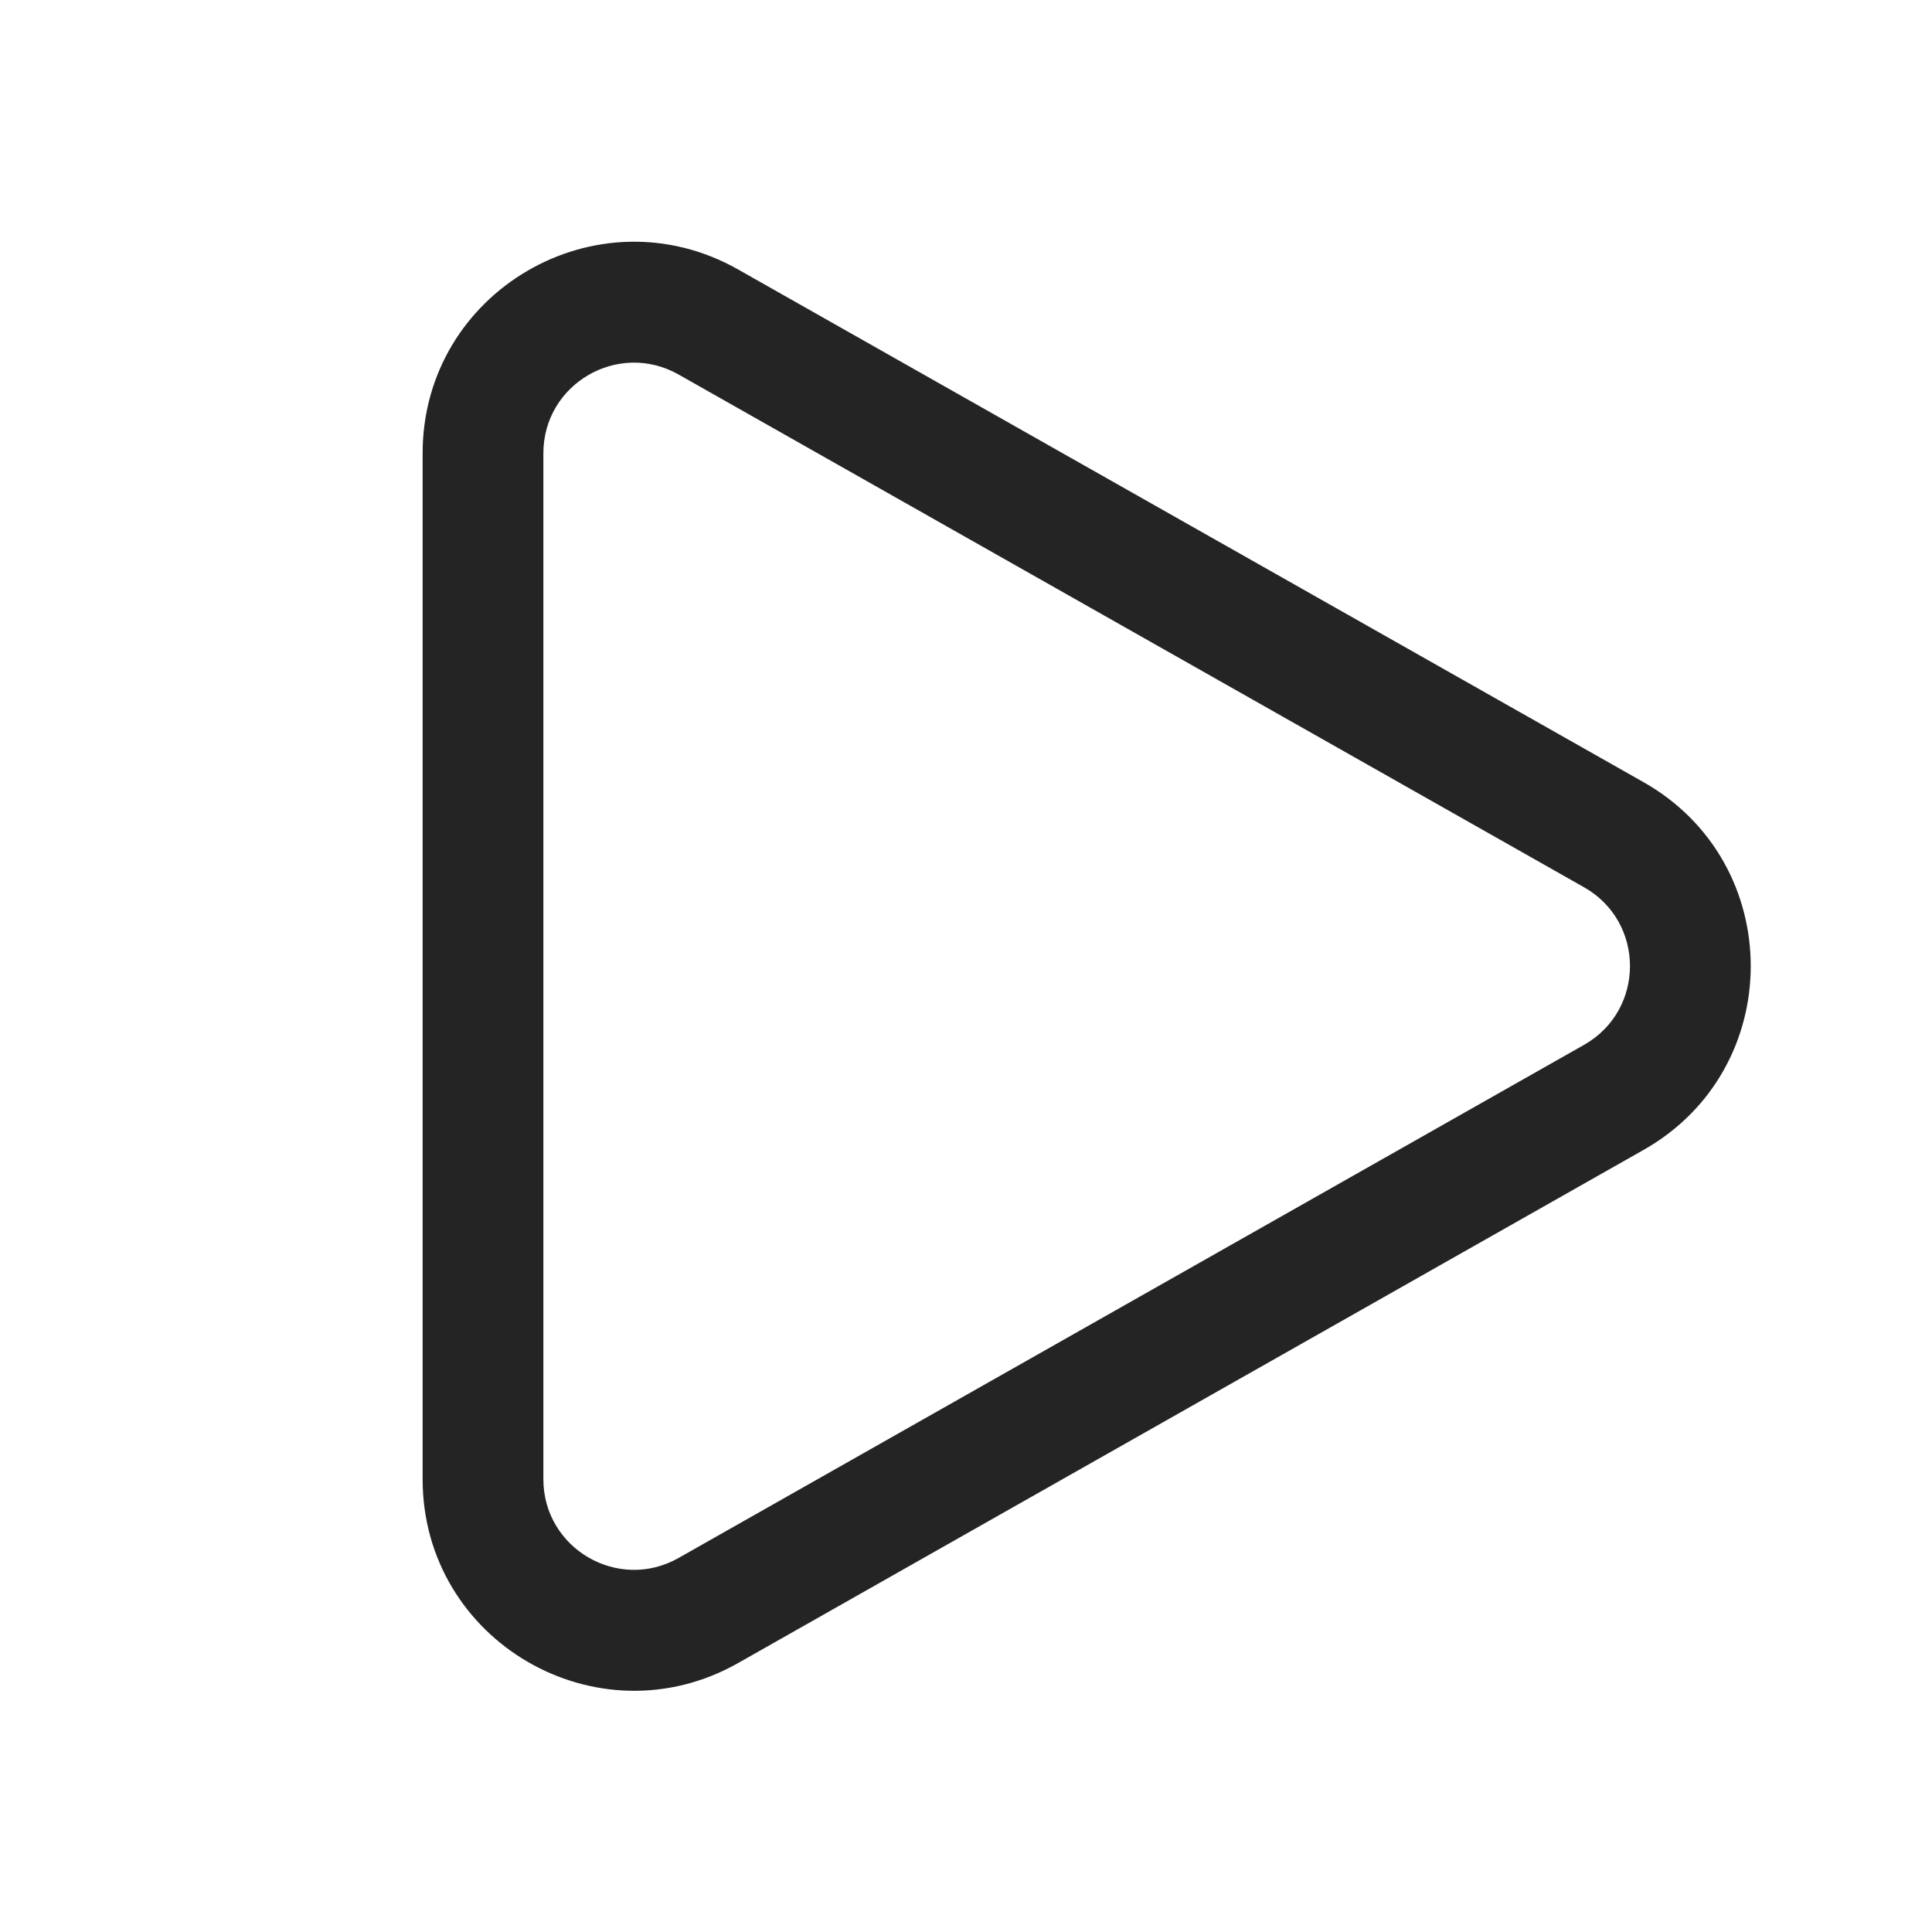
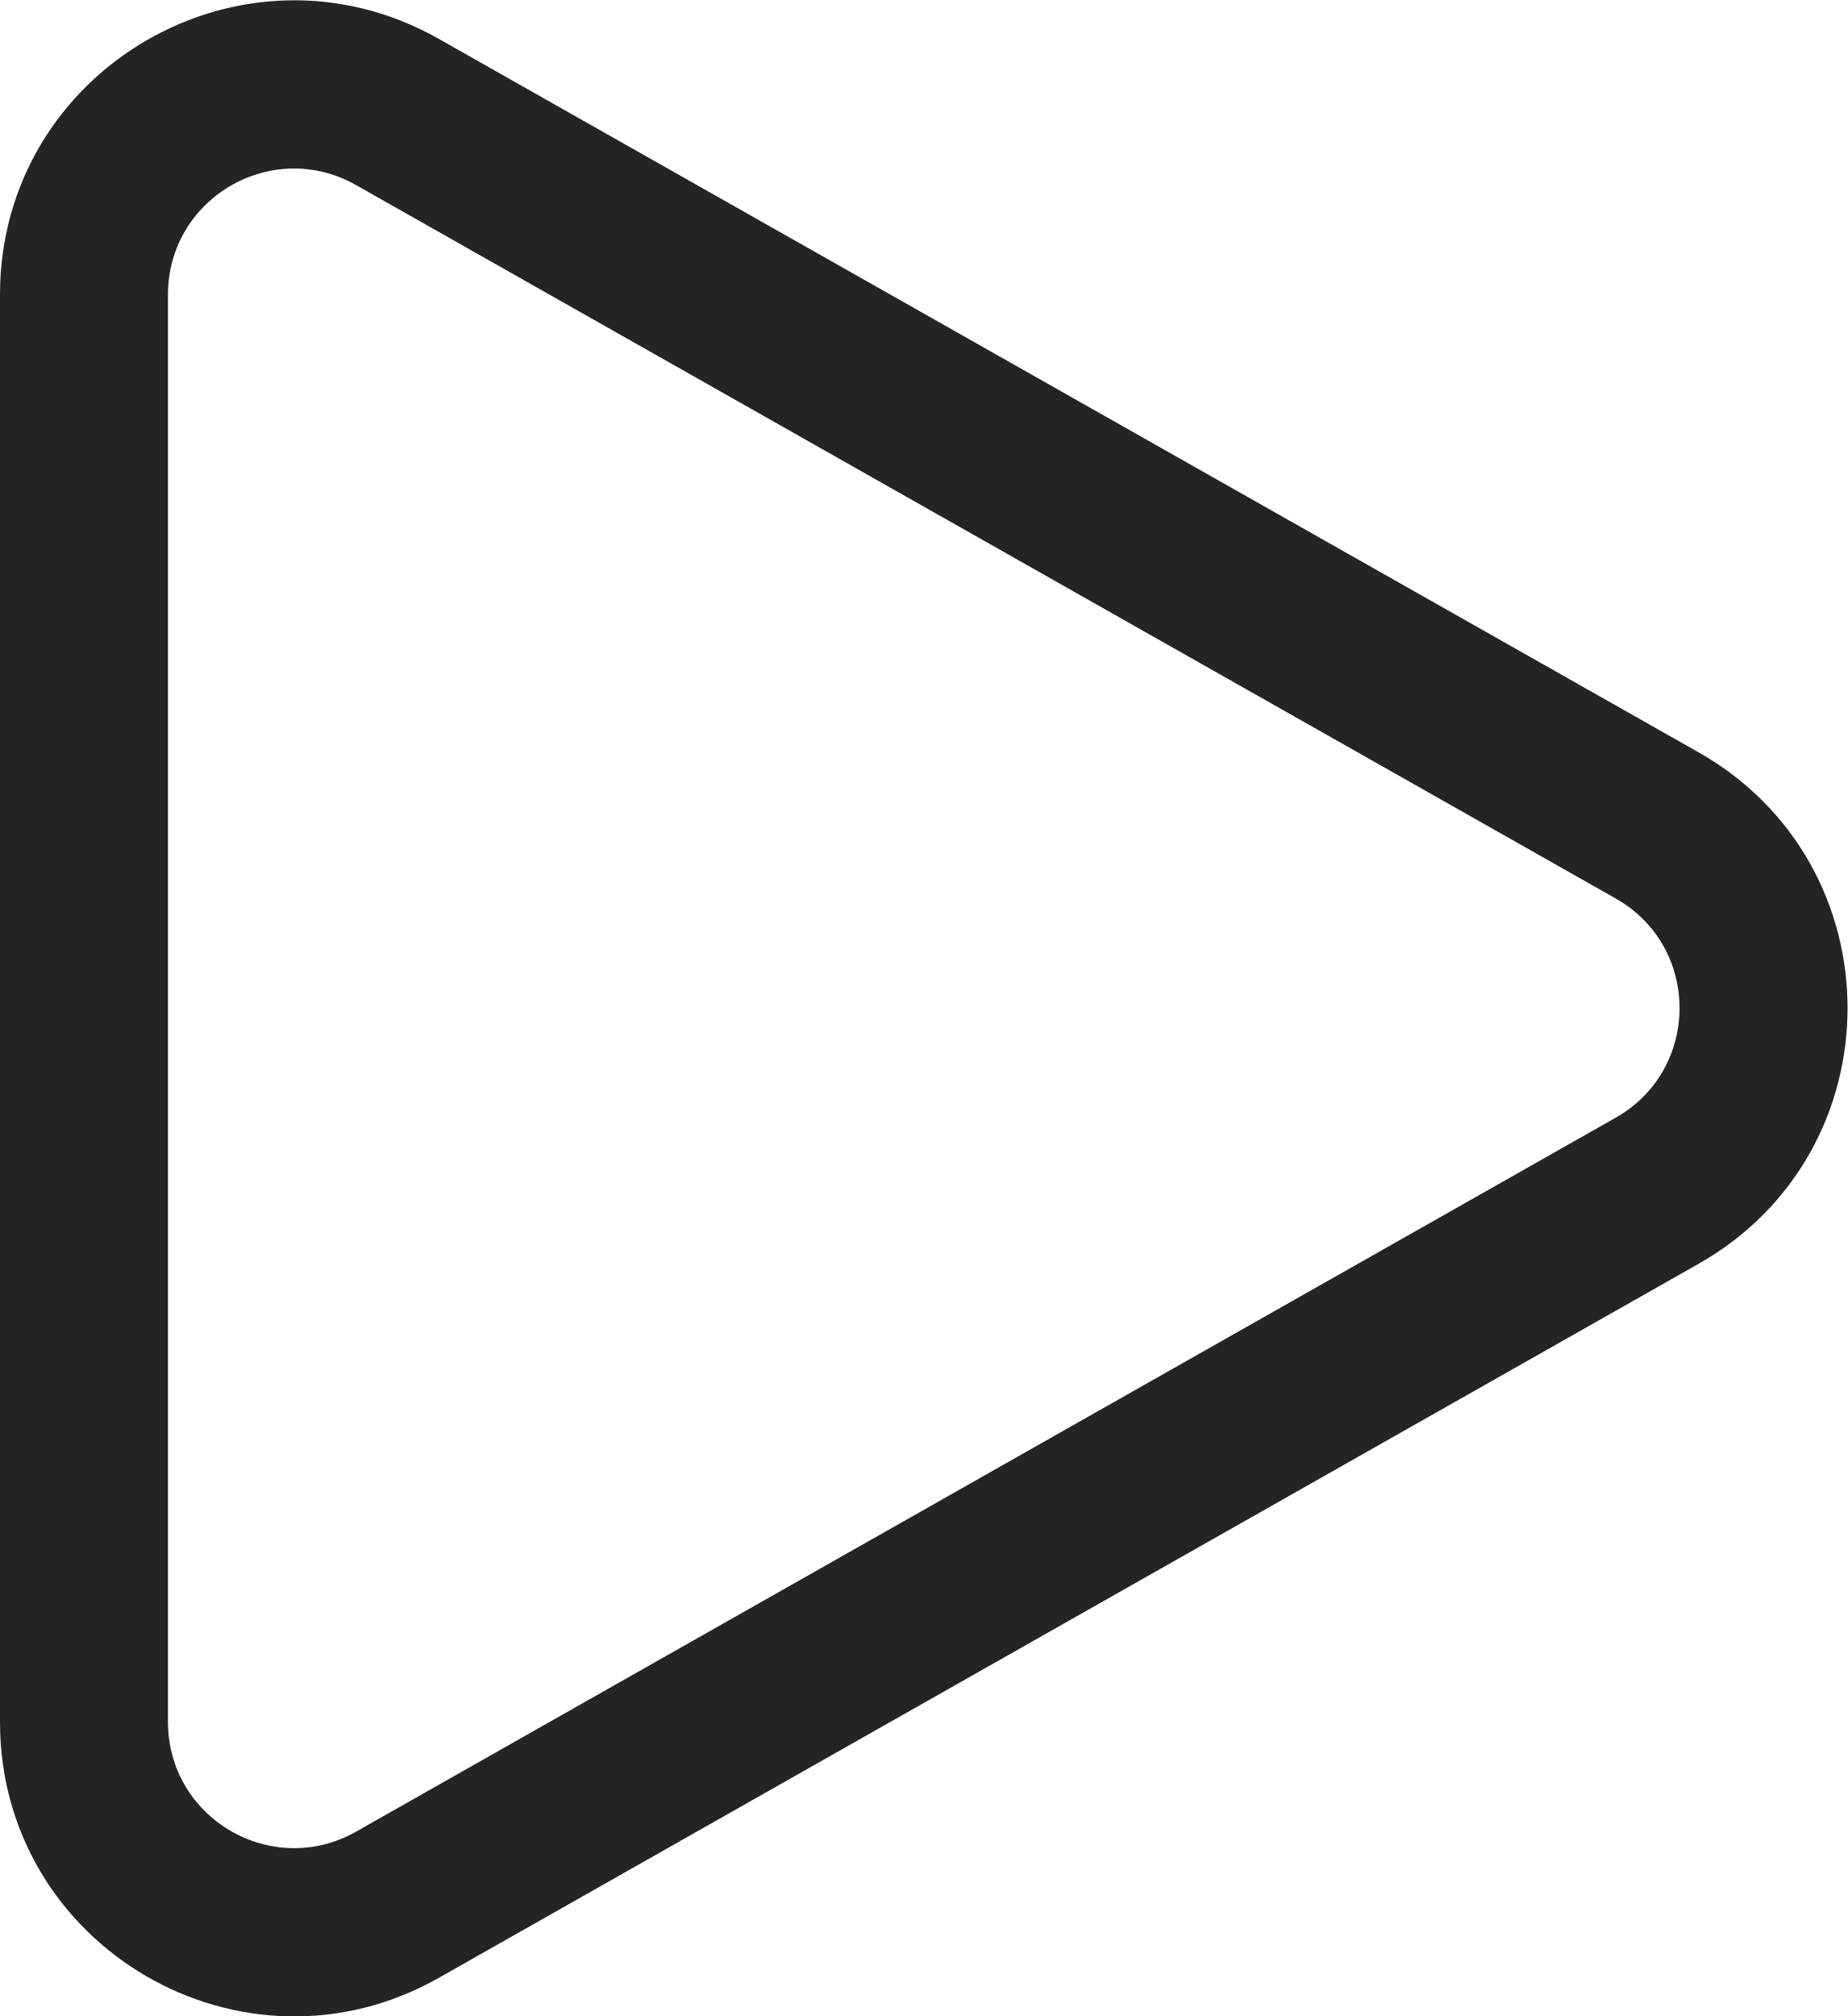
- <svg xmlns="http://www.w3.org/2000/svg" width="32" height="32" viewBox="0 0 32 32" fill="none">
-   <path d="M11.239 6.203C10.239 5.637 9 6.359 9 7.508V24.5C9 25.649 10.24 26.371 11.239 25.805L26.237 17.306C27.251 16.731 27.251 15.27 26.237 14.696L11.239 6.203ZM7 7.508C7 4.827 9.891 3.142 12.225 4.463L27.222 12.955C29.589 14.295 29.59 17.705 27.223 19.046L12.226 27.545C9.892 28.867 7 27.181 7 24.5V7.508Z" fill="#242424" />
+ <svg xmlns="http://www.w3.org/2000/svg" width="22" height="24" viewBox="0 0 22 24" fill="none">
+   <path d="M4.239 2.203C3.239 1.637 2 2.359 2 3.508V20.5C2 21.649 3.24 22.371 4.24 21.805L19.237 13.306C20.251 12.731 20.251 11.27 19.237 10.696L4.239 2.203ZM0 3.508C0 0.827 2.891 -0.858 5.225 0.463L20.222 8.955C22.589 10.295 22.59 13.705 20.223 15.046L5.226 23.545C2.892 24.867 0 23.181 0 20.5V3.508Z" fill="#242424" />
</svg>
